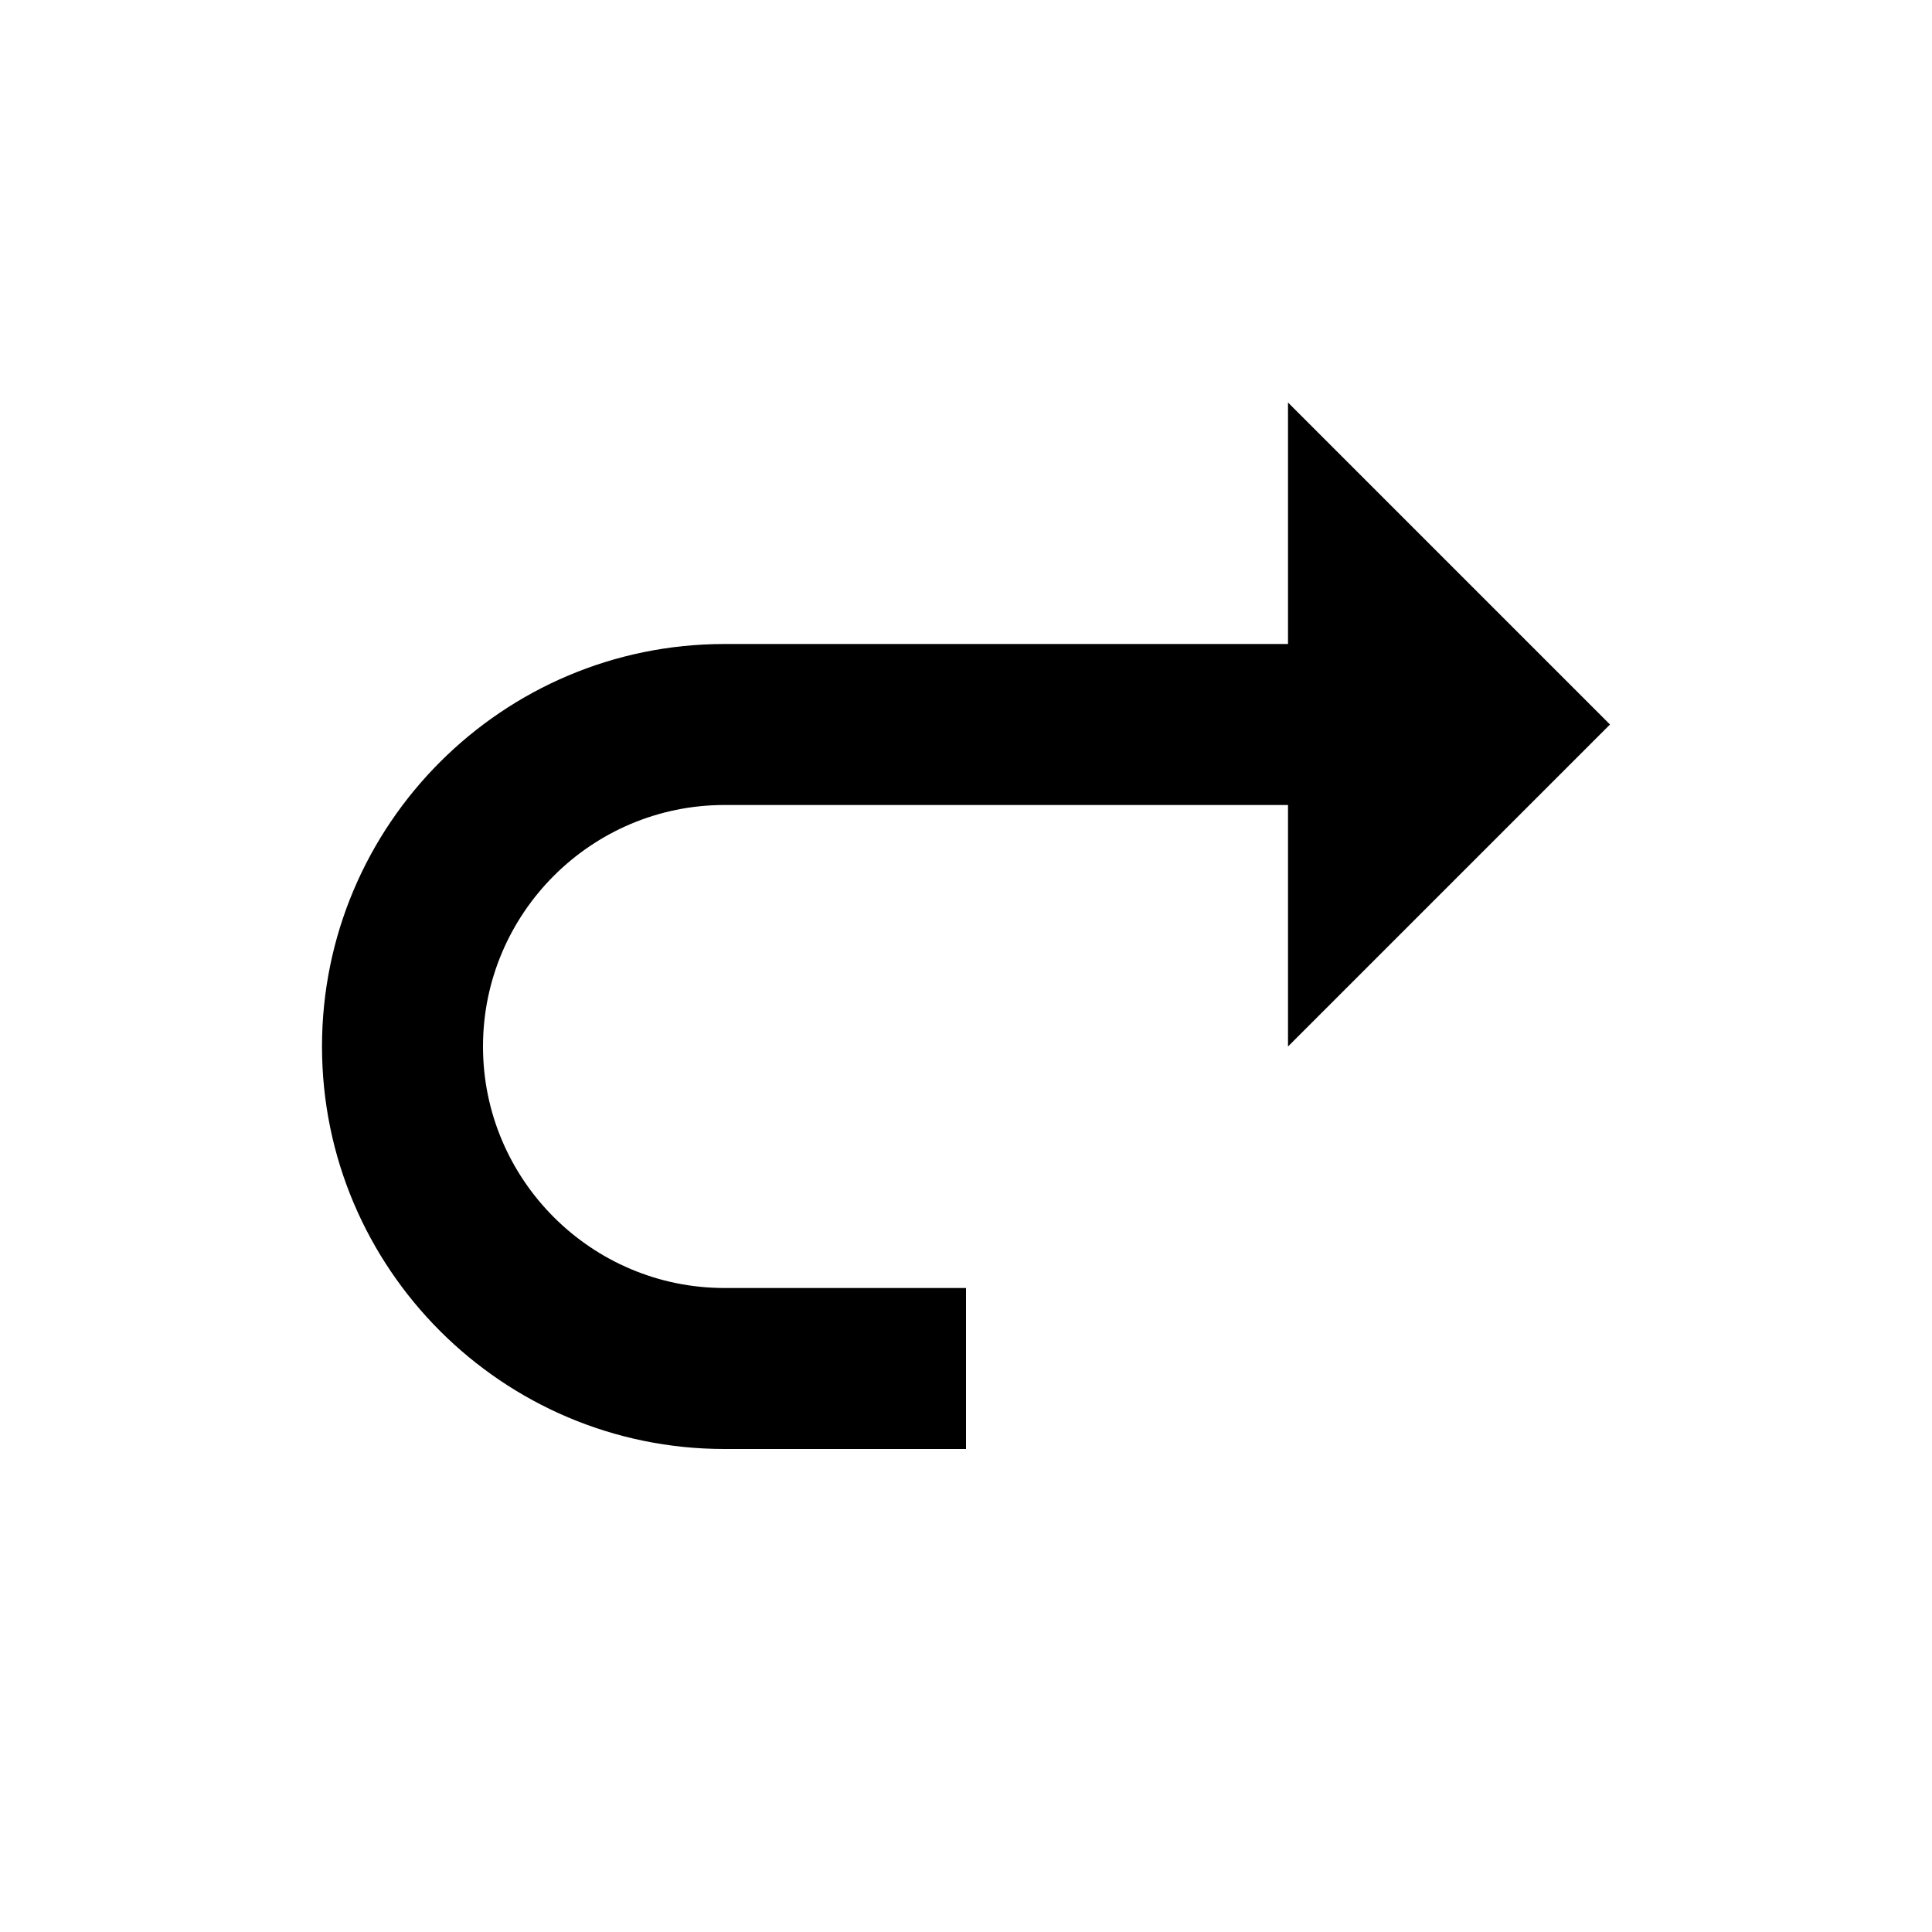
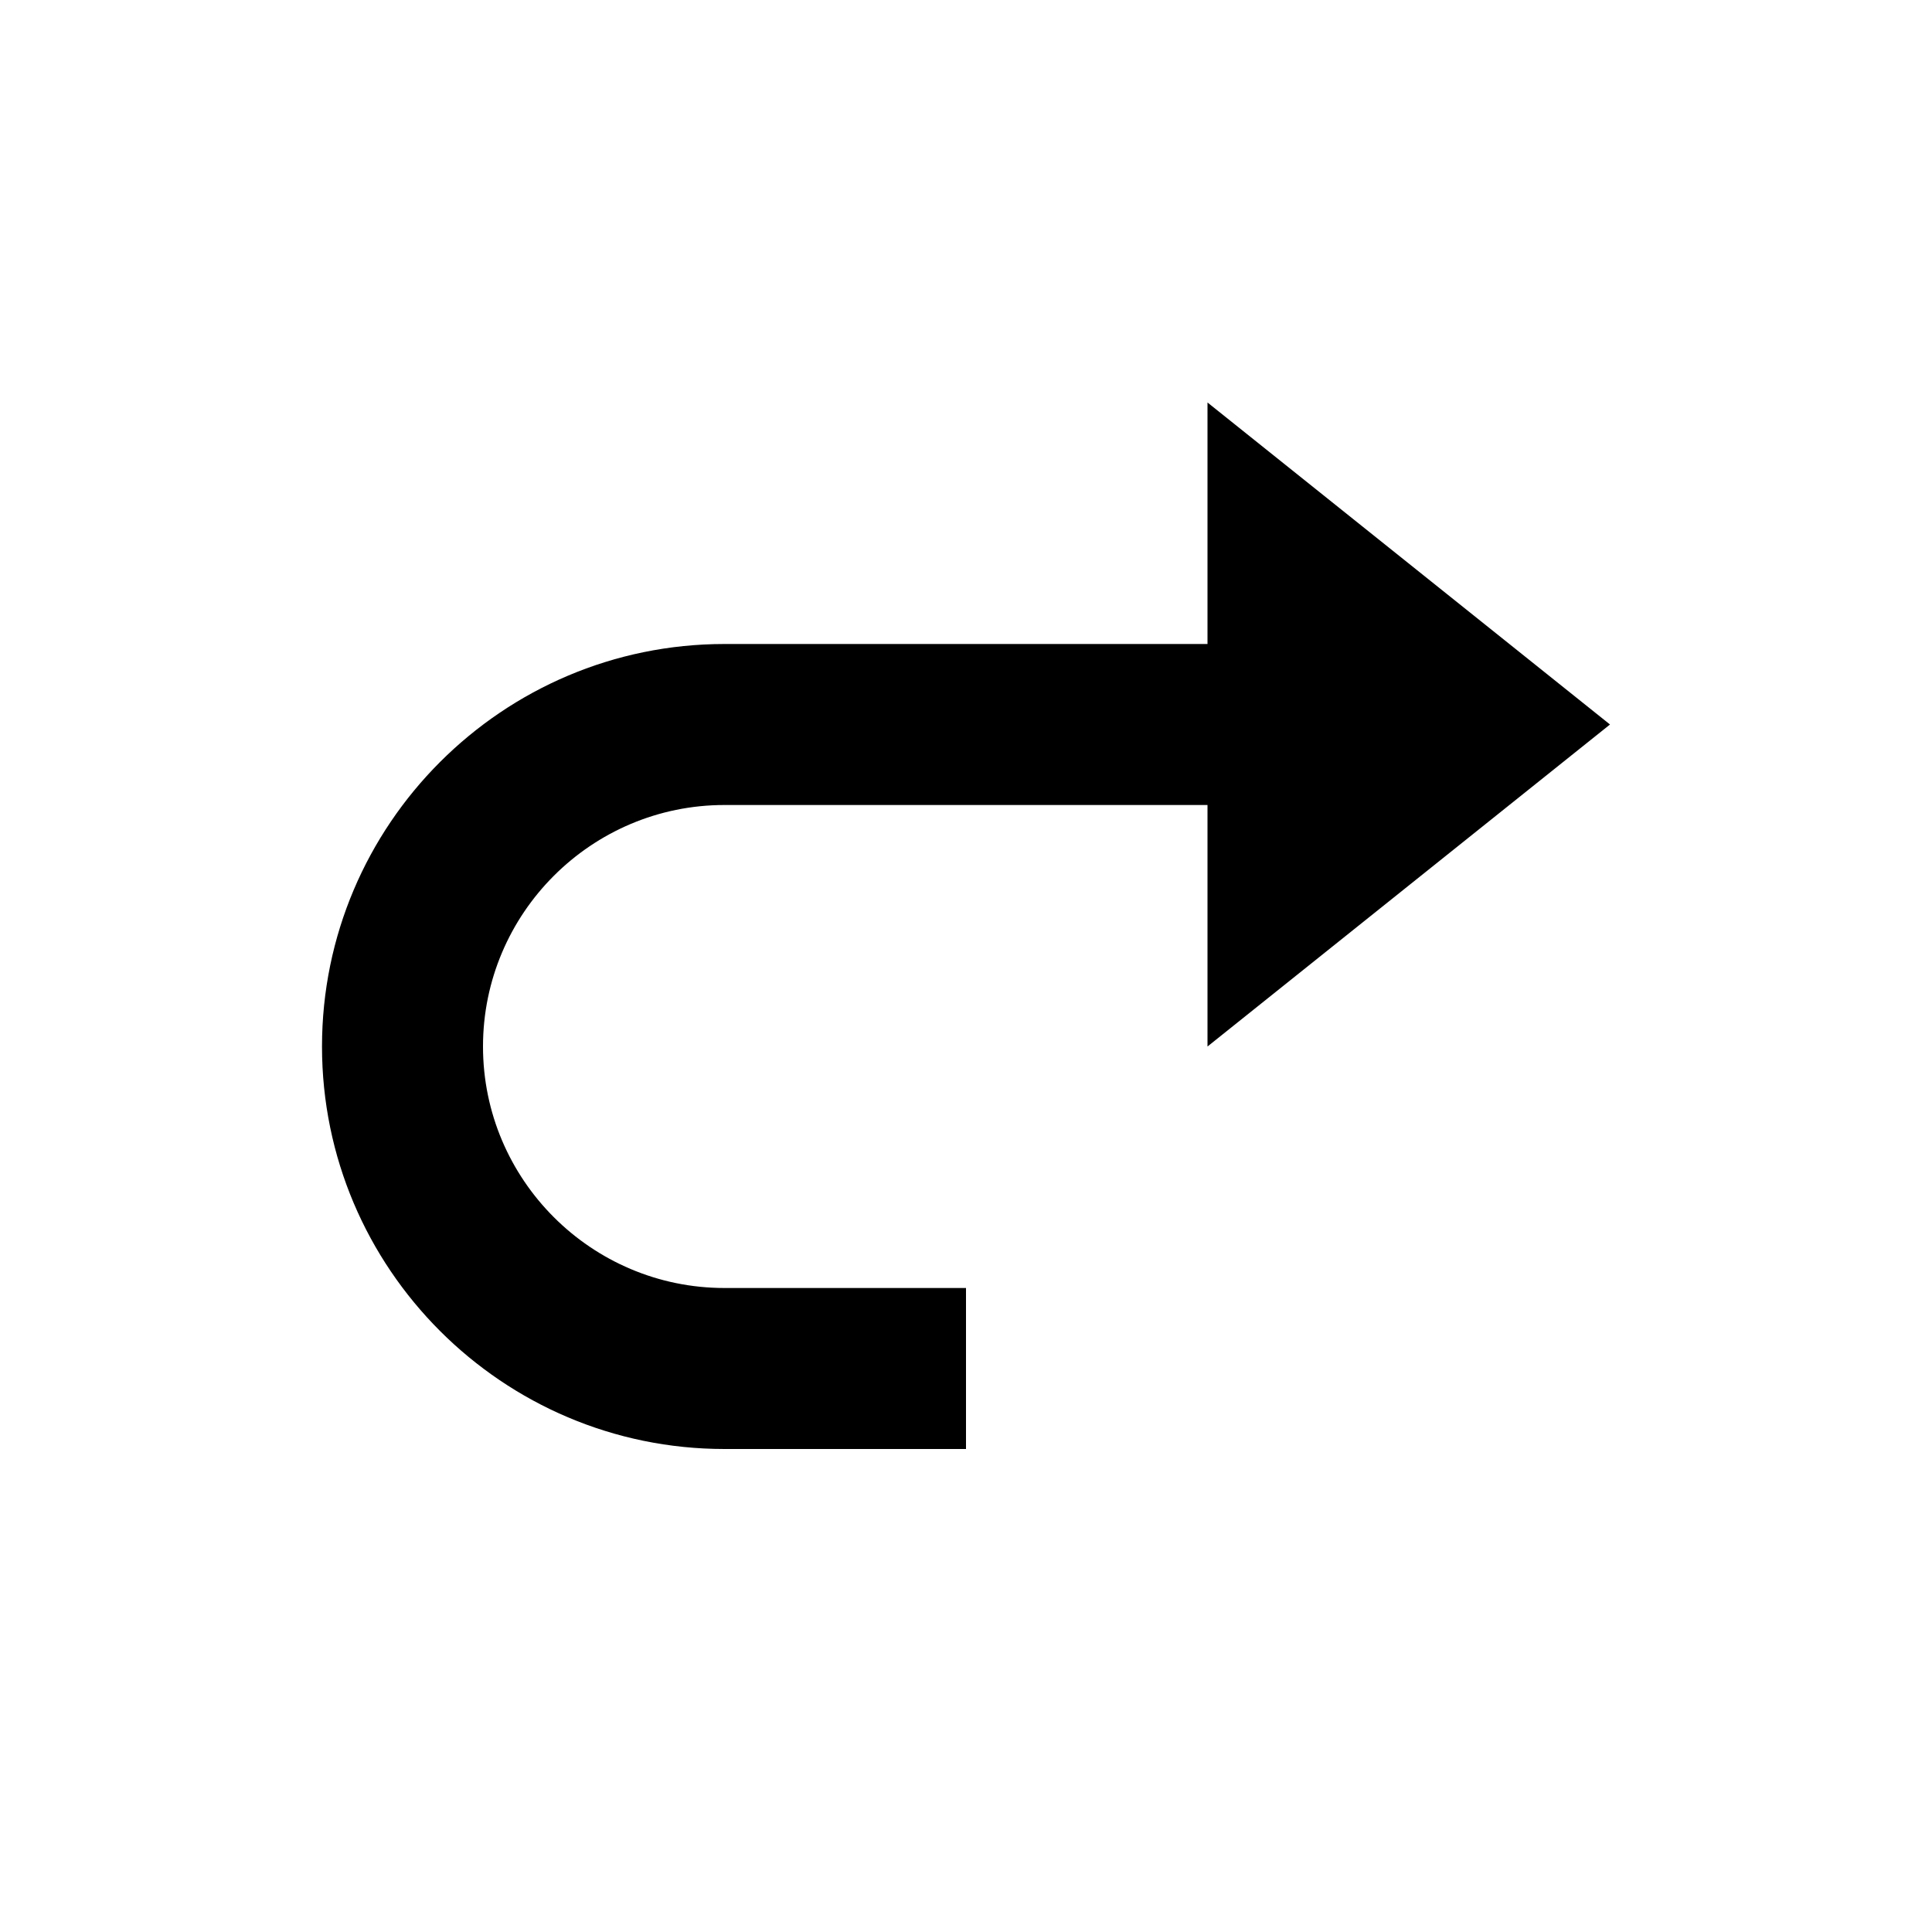
<svg xmlns="http://www.w3.org/2000/svg" width="24" height="24" viewBox="0 0 24 24">
-   <path d="M9,18h3v-2H9c-1.654,0-3-1.346-3-3s1.346-3,3-3h7v3l4-4l-4-4v3H9c-2.757,0-5,2.243-5,5S6.243,18,9,18z" />
+   <path d="M9,18h3v-2H9c-1.654,0-3-1.346-3-3s1.346-3,3-3h6v3l5-4l-5-4v3H9c-2.757,0-5,2.243-5,5S6.243,18,9,18z" />
</svg>
